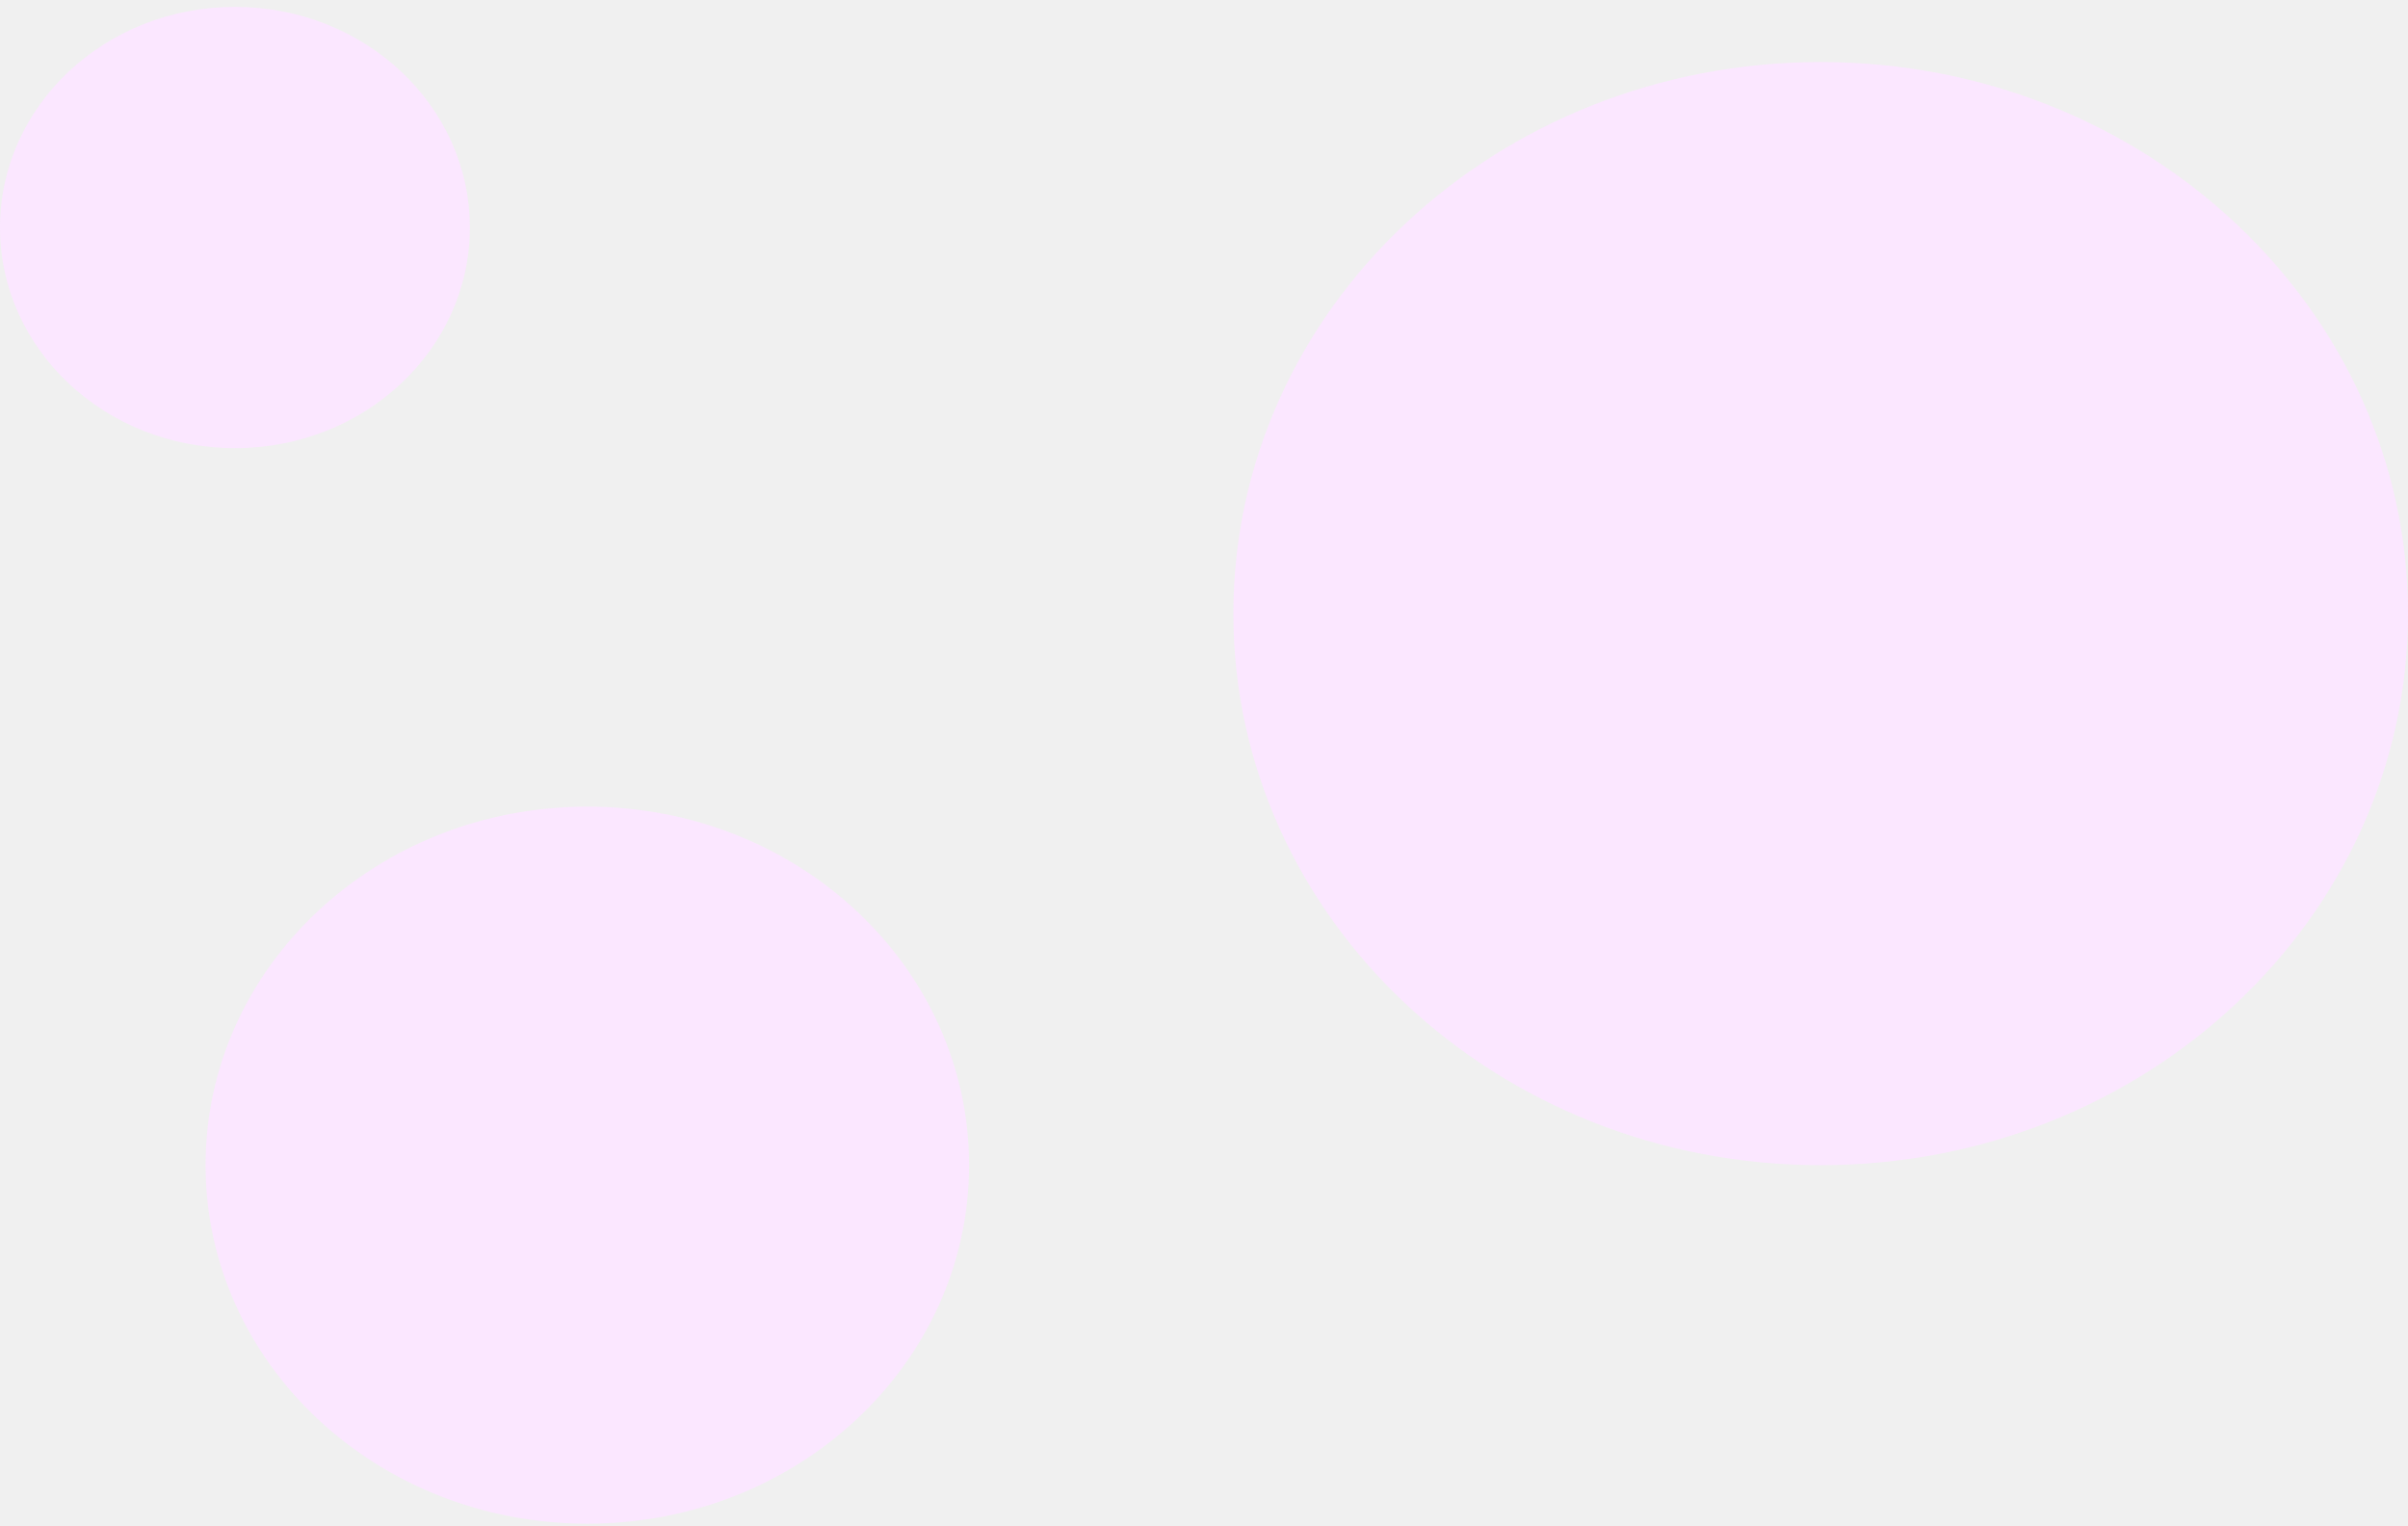
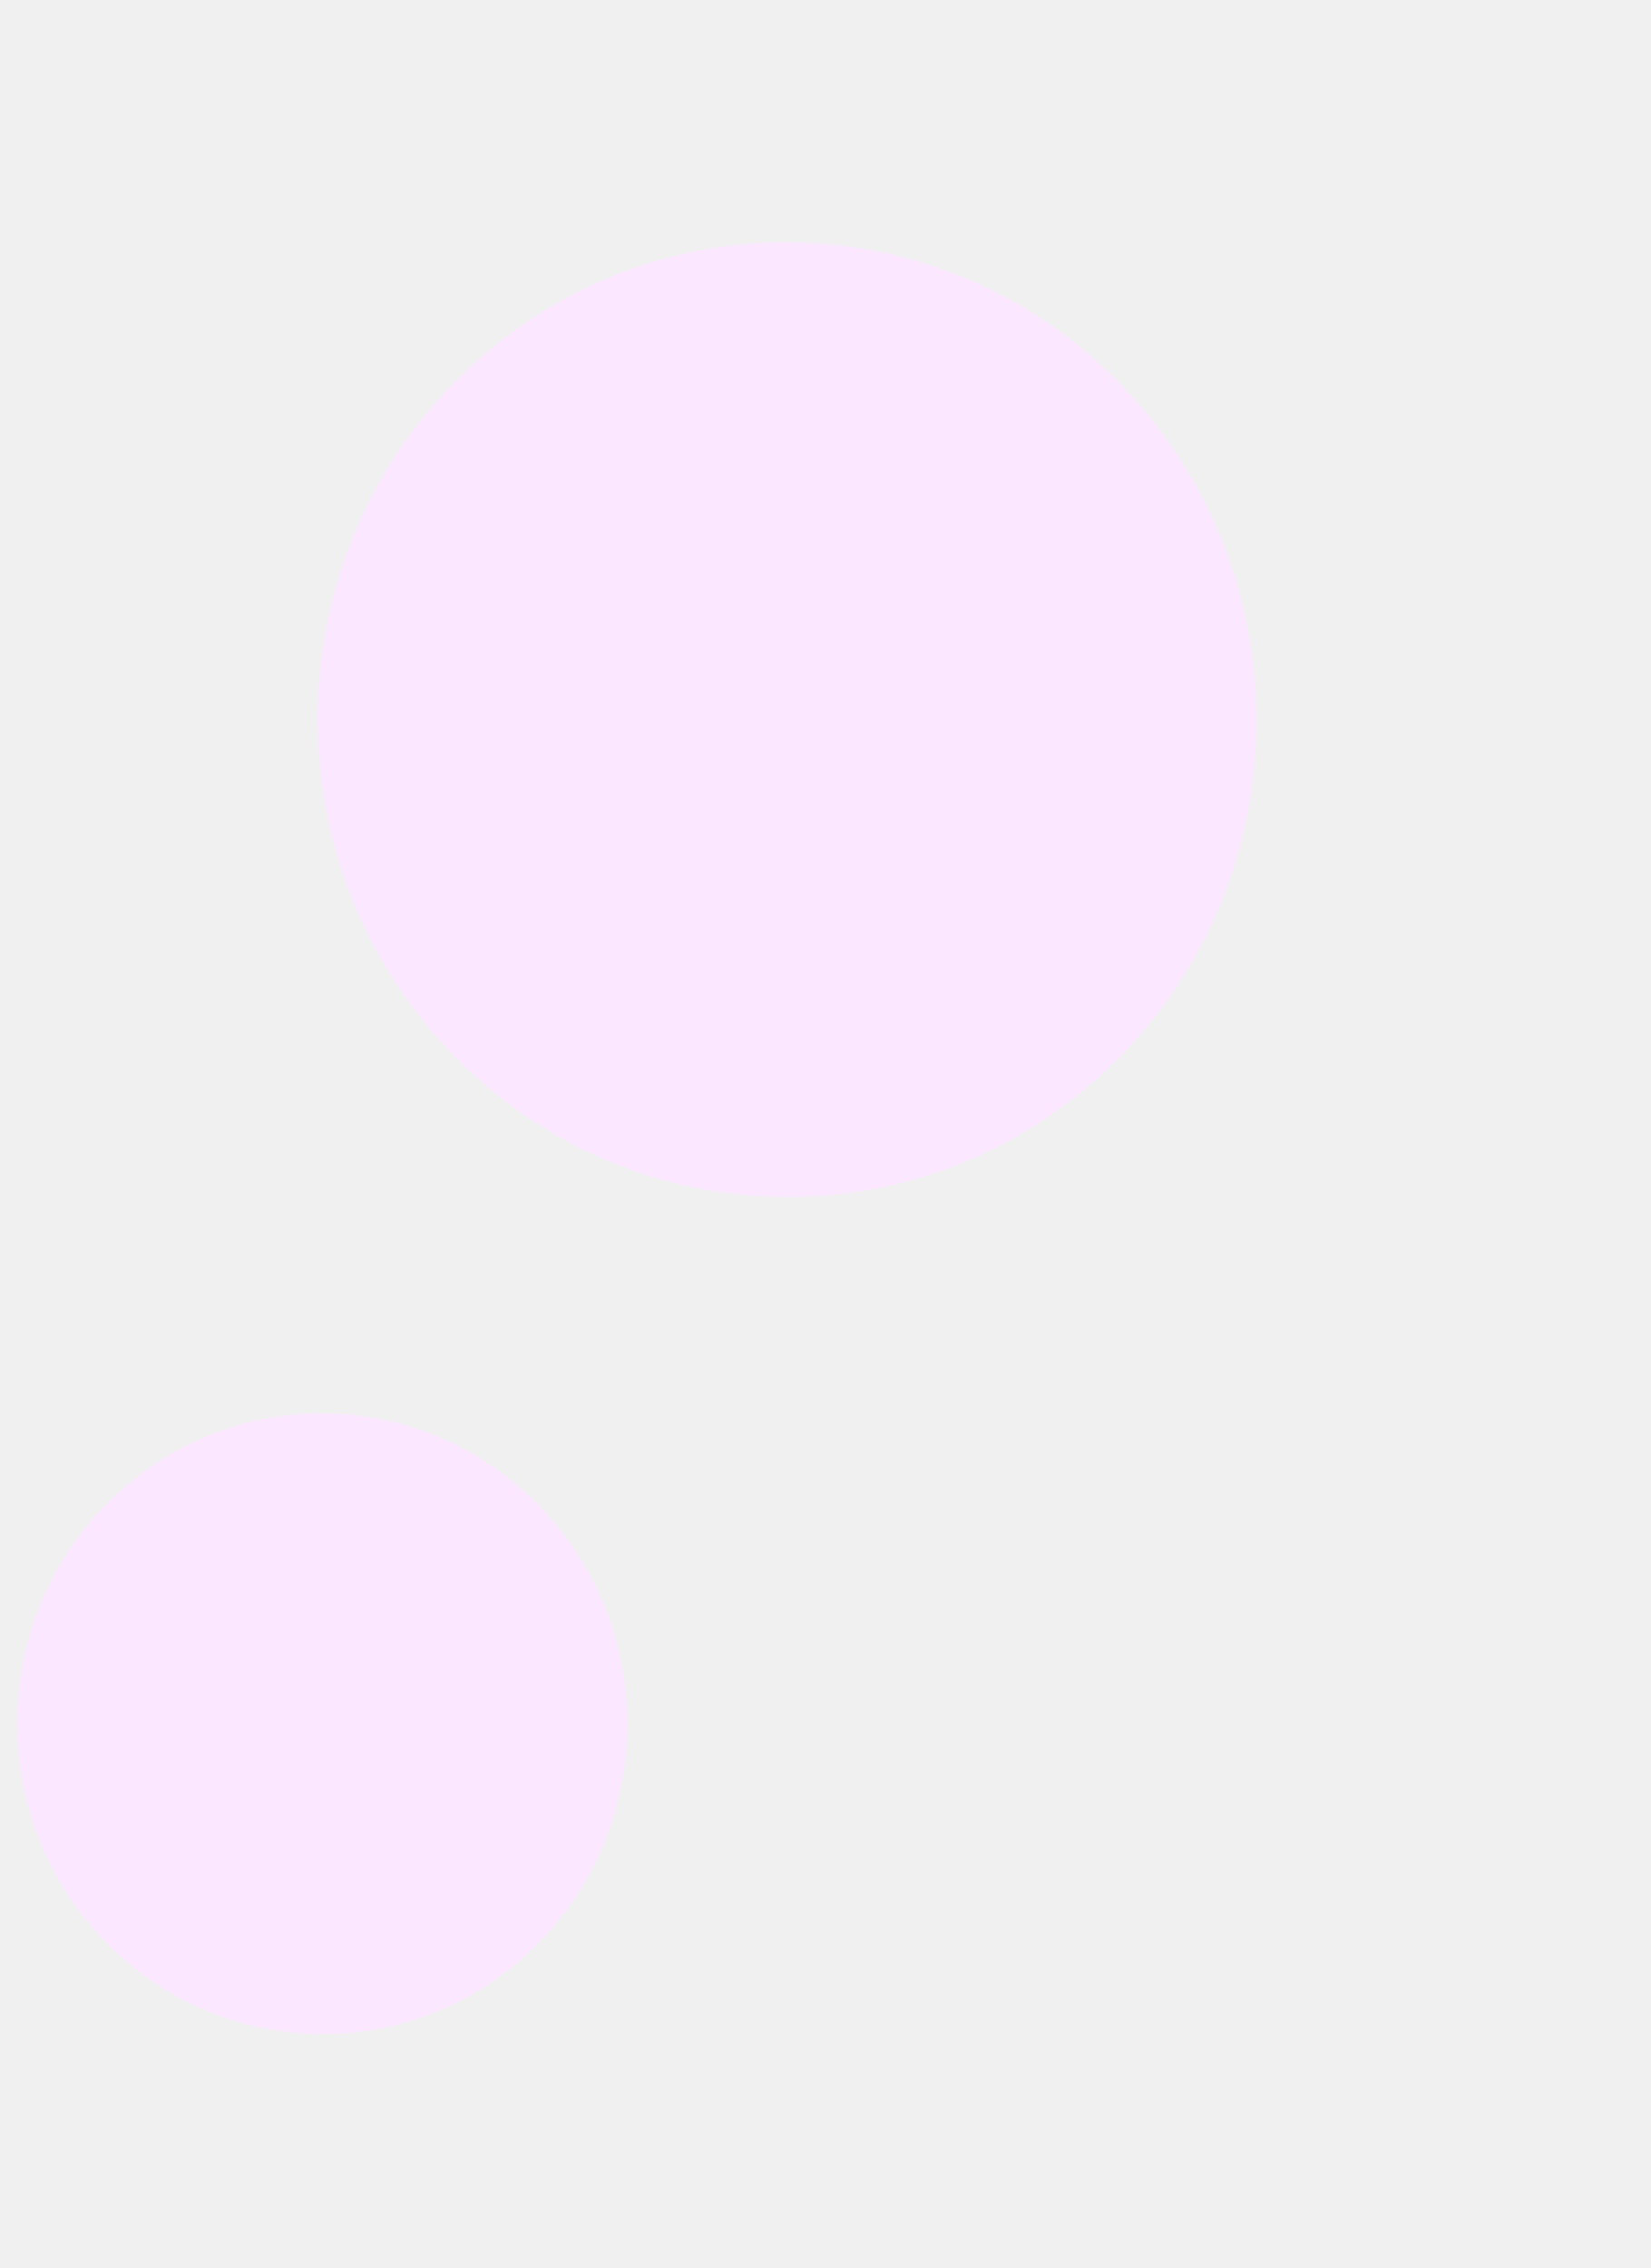
- <svg xmlns="http://www.w3.org/2000/svg" width="131" height="83" viewBox="0 0 131 83" fill="none">
-   <g clip-path="url(#clip0_2_2441)">
-     <path d="M99.049 63.375C116.695 63.375 131 49.944 131 33.375C131 16.806 116.695 3.375 99.049 3.375C81.403 3.375 67.098 16.806 67.098 33.375C67.098 49.944 81.403 63.375 99.049 63.375Z" fill="#FBE7FF" />
-     <path d="M12.78 24.375C19.839 24.375 25.561 19.002 25.561 12.375C25.561 5.748 19.839 0.375 12.78 0.375C5.722 0.375 0 5.748 0 12.375C0 19.002 5.722 24.375 12.78 24.375Z" fill="#FBE7FF" />
-     <path d="M31.951 82.875C43.421 82.875 52.719 74.145 52.719 63.375C52.719 52.605 43.421 43.875 31.951 43.875C20.481 43.875 11.183 52.605 11.183 63.375C11.183 74.145 20.481 82.875 31.951 82.875Z" fill="#FBE7FF" />
+ <svg xmlns="http://www.w3.org/2000/svg" width="115" height="158" viewBox="0 0 115 158" fill="none">
+   <g clip-path="url(#clip0_2_2331)">
+     <path d="M75.583 75.883C89.551 64.259 91.592 43.309 80.143 29.089C68.694 14.87 48.09 12.766 34.122 24.39C20.155 36.014 18.114 56.965 29.563 71.184C41.012 85.403 61.616 87.507 75.583 75.883Z" fill="#FBE7FF" />
+     <path d="M35.949 136.818C45.028 129.262 46.355 115.644 38.913 106.402C31.471 97.159 18.078 95.792 9 103.348C-0.079 110.903 -1.406 124.521 6.036 133.764C13.478 143.006 26.87 144.374 35.949 136.818Z" fill="#FBE7FF" />
  </g>
  <defs>
-     <clipPath id="clip0_2_2441">
-       <rect width="131" height="82.5" fill="white" transform="translate(0 0.375)" />
+     <clipPath id="clip0_2_2331">
+       <rect width="134.901" height="90.901" fill="white" transform="matrix(0.768633 -0.63969 0.627153 0.778896 -46.3496 87.0627)" />
    </clipPath>
  </defs>
</svg>
